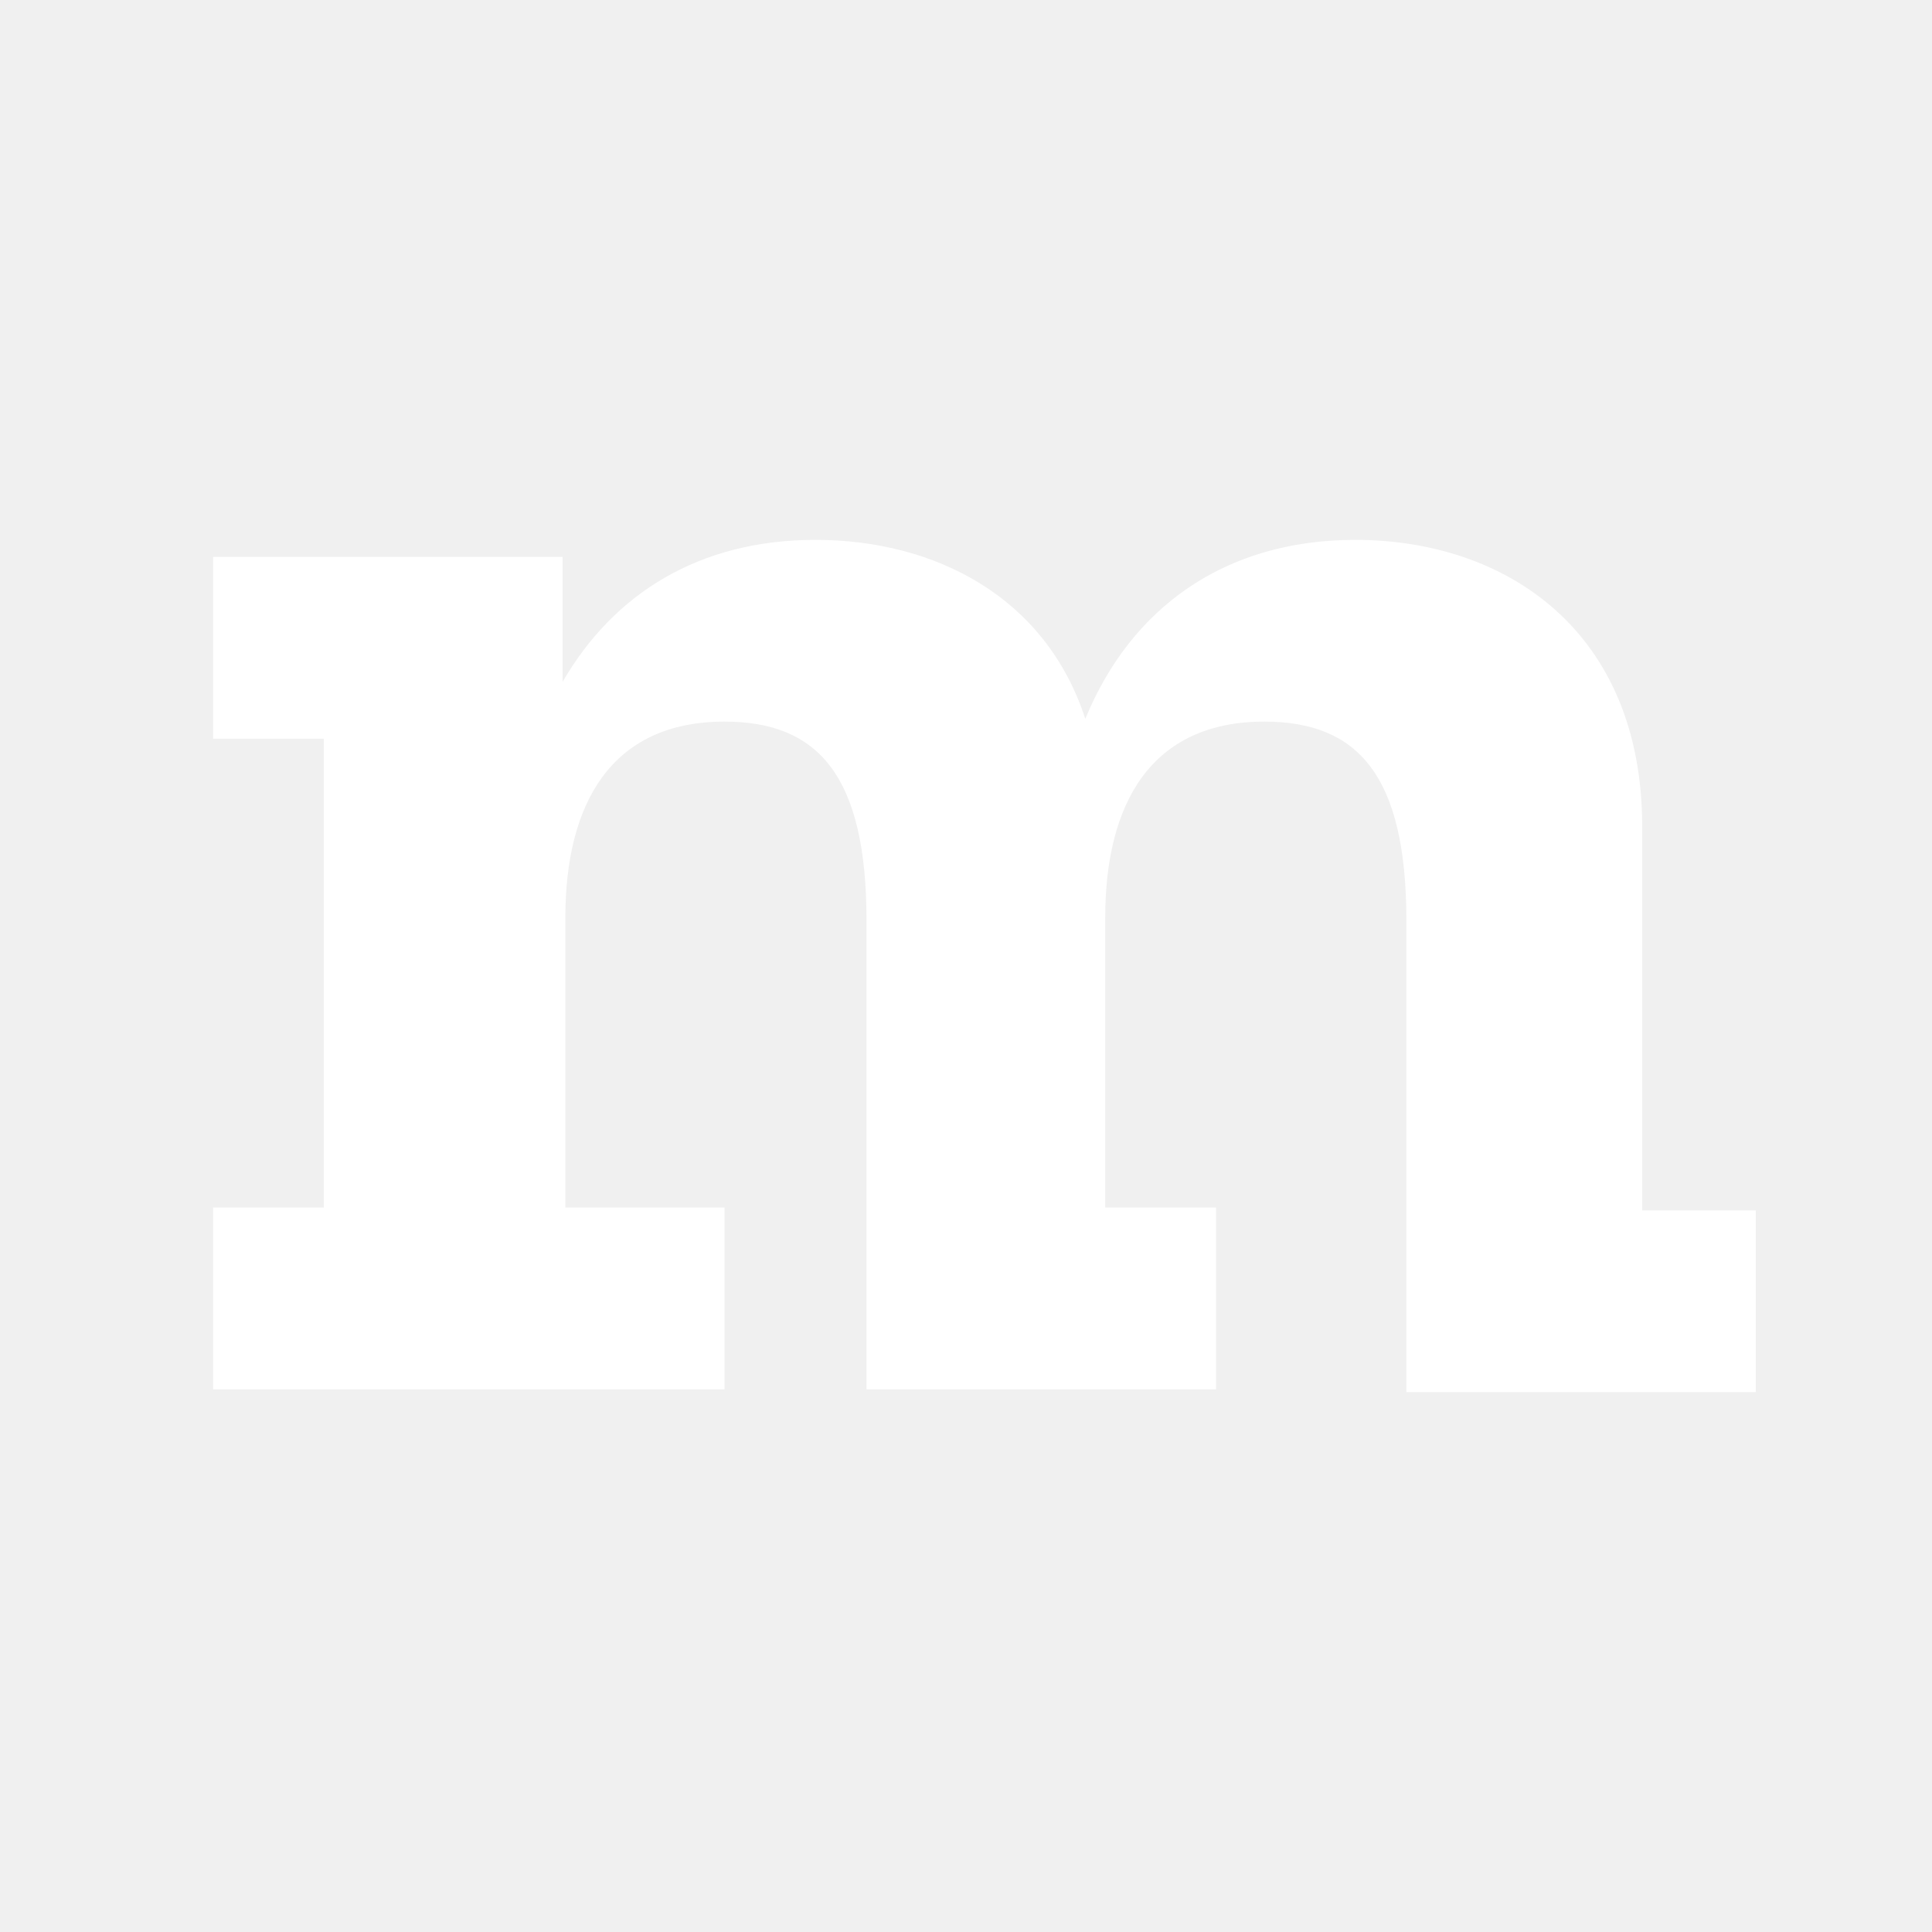
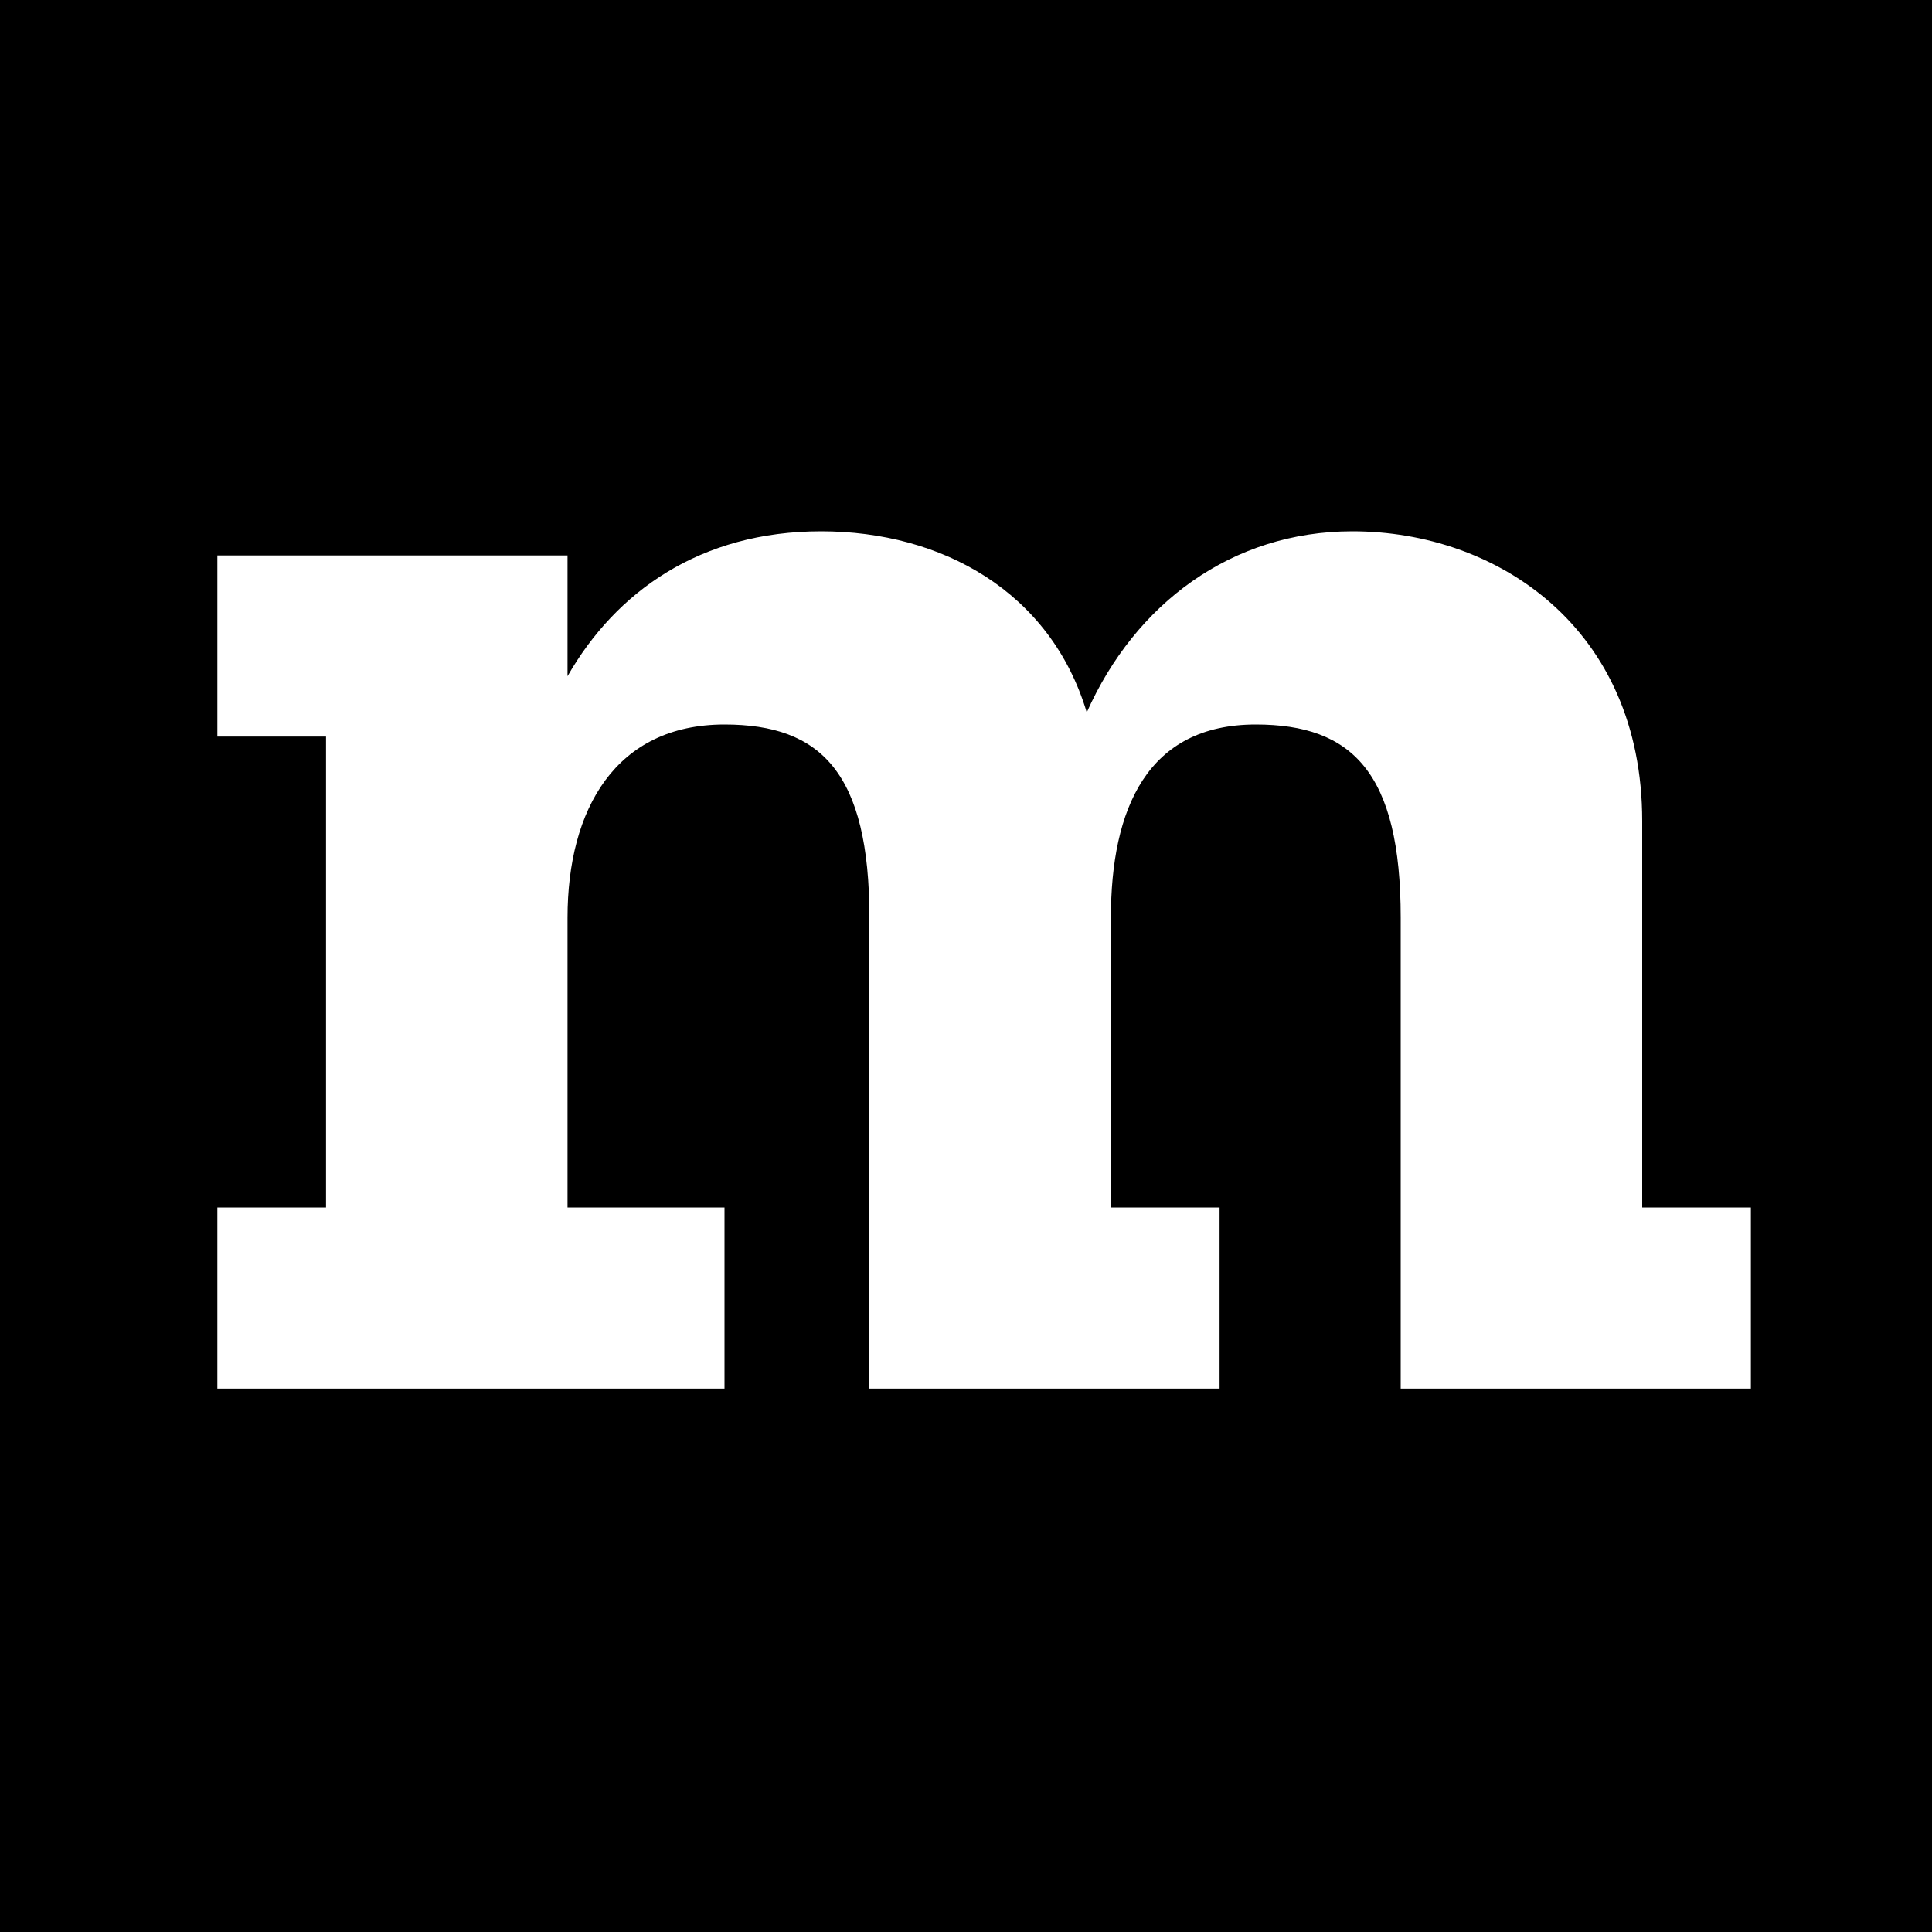
- <svg xmlns="http://www.w3.org/2000/svg" width="16" height="16" viewBox="0 0 16 16" style="background:#000">
-   <path d="M13.624 10.024h.917v1.505h-2.894V7.624c0-1.2-.4-1.648-1.176-1.648-.942 0-1.318.683-1.318 1.624V10h.918v1.506H7.176V7.624c0-1.2-.4-1.648-1.176-1.648-.941 0-1.318.683-1.318 1.624V10H6v1.506H1.765V10h.917V6.118h-.917V4.612h2.894v1.035c.423-.73 1.13-1.176 2.094-1.176.988 0 1.906.47 2.235 1.482.377-.918 1.153-1.482 2.236-1.482 1.247 0 2.376.753 2.376 2.376v3.177h.024z" fill="#FFF" />
+ <svg xmlns="http://www.w3.org/2000/svg" width="16" height="16" viewBox="0 0 16 16">
+   <path fill="#000" d="M0 0h16v16H0z" />
+   <path fill="#fff" d="M13.6 10h.9v1.5h-2.9V7.6c0-1.2-.4-1.6-1.2-1.6-.9 0-1.2.7-1.2 1.6V10h.9v1.5H7.2V7.6C7.2 6.4 6.8 6 6 6c-.9 0-1.3.7-1.3 1.6V10H6v1.5H1.8V10h.9V6.1h-.9V4.6h2.9v1c.4-.7 1.1-1.2 2.1-1.2s1.9.5 2.2 1.5c.4-.9 1.2-1.5 2.2-1.5 1.2 0 2.4.8 2.4 2.4V10z" />
</svg>
